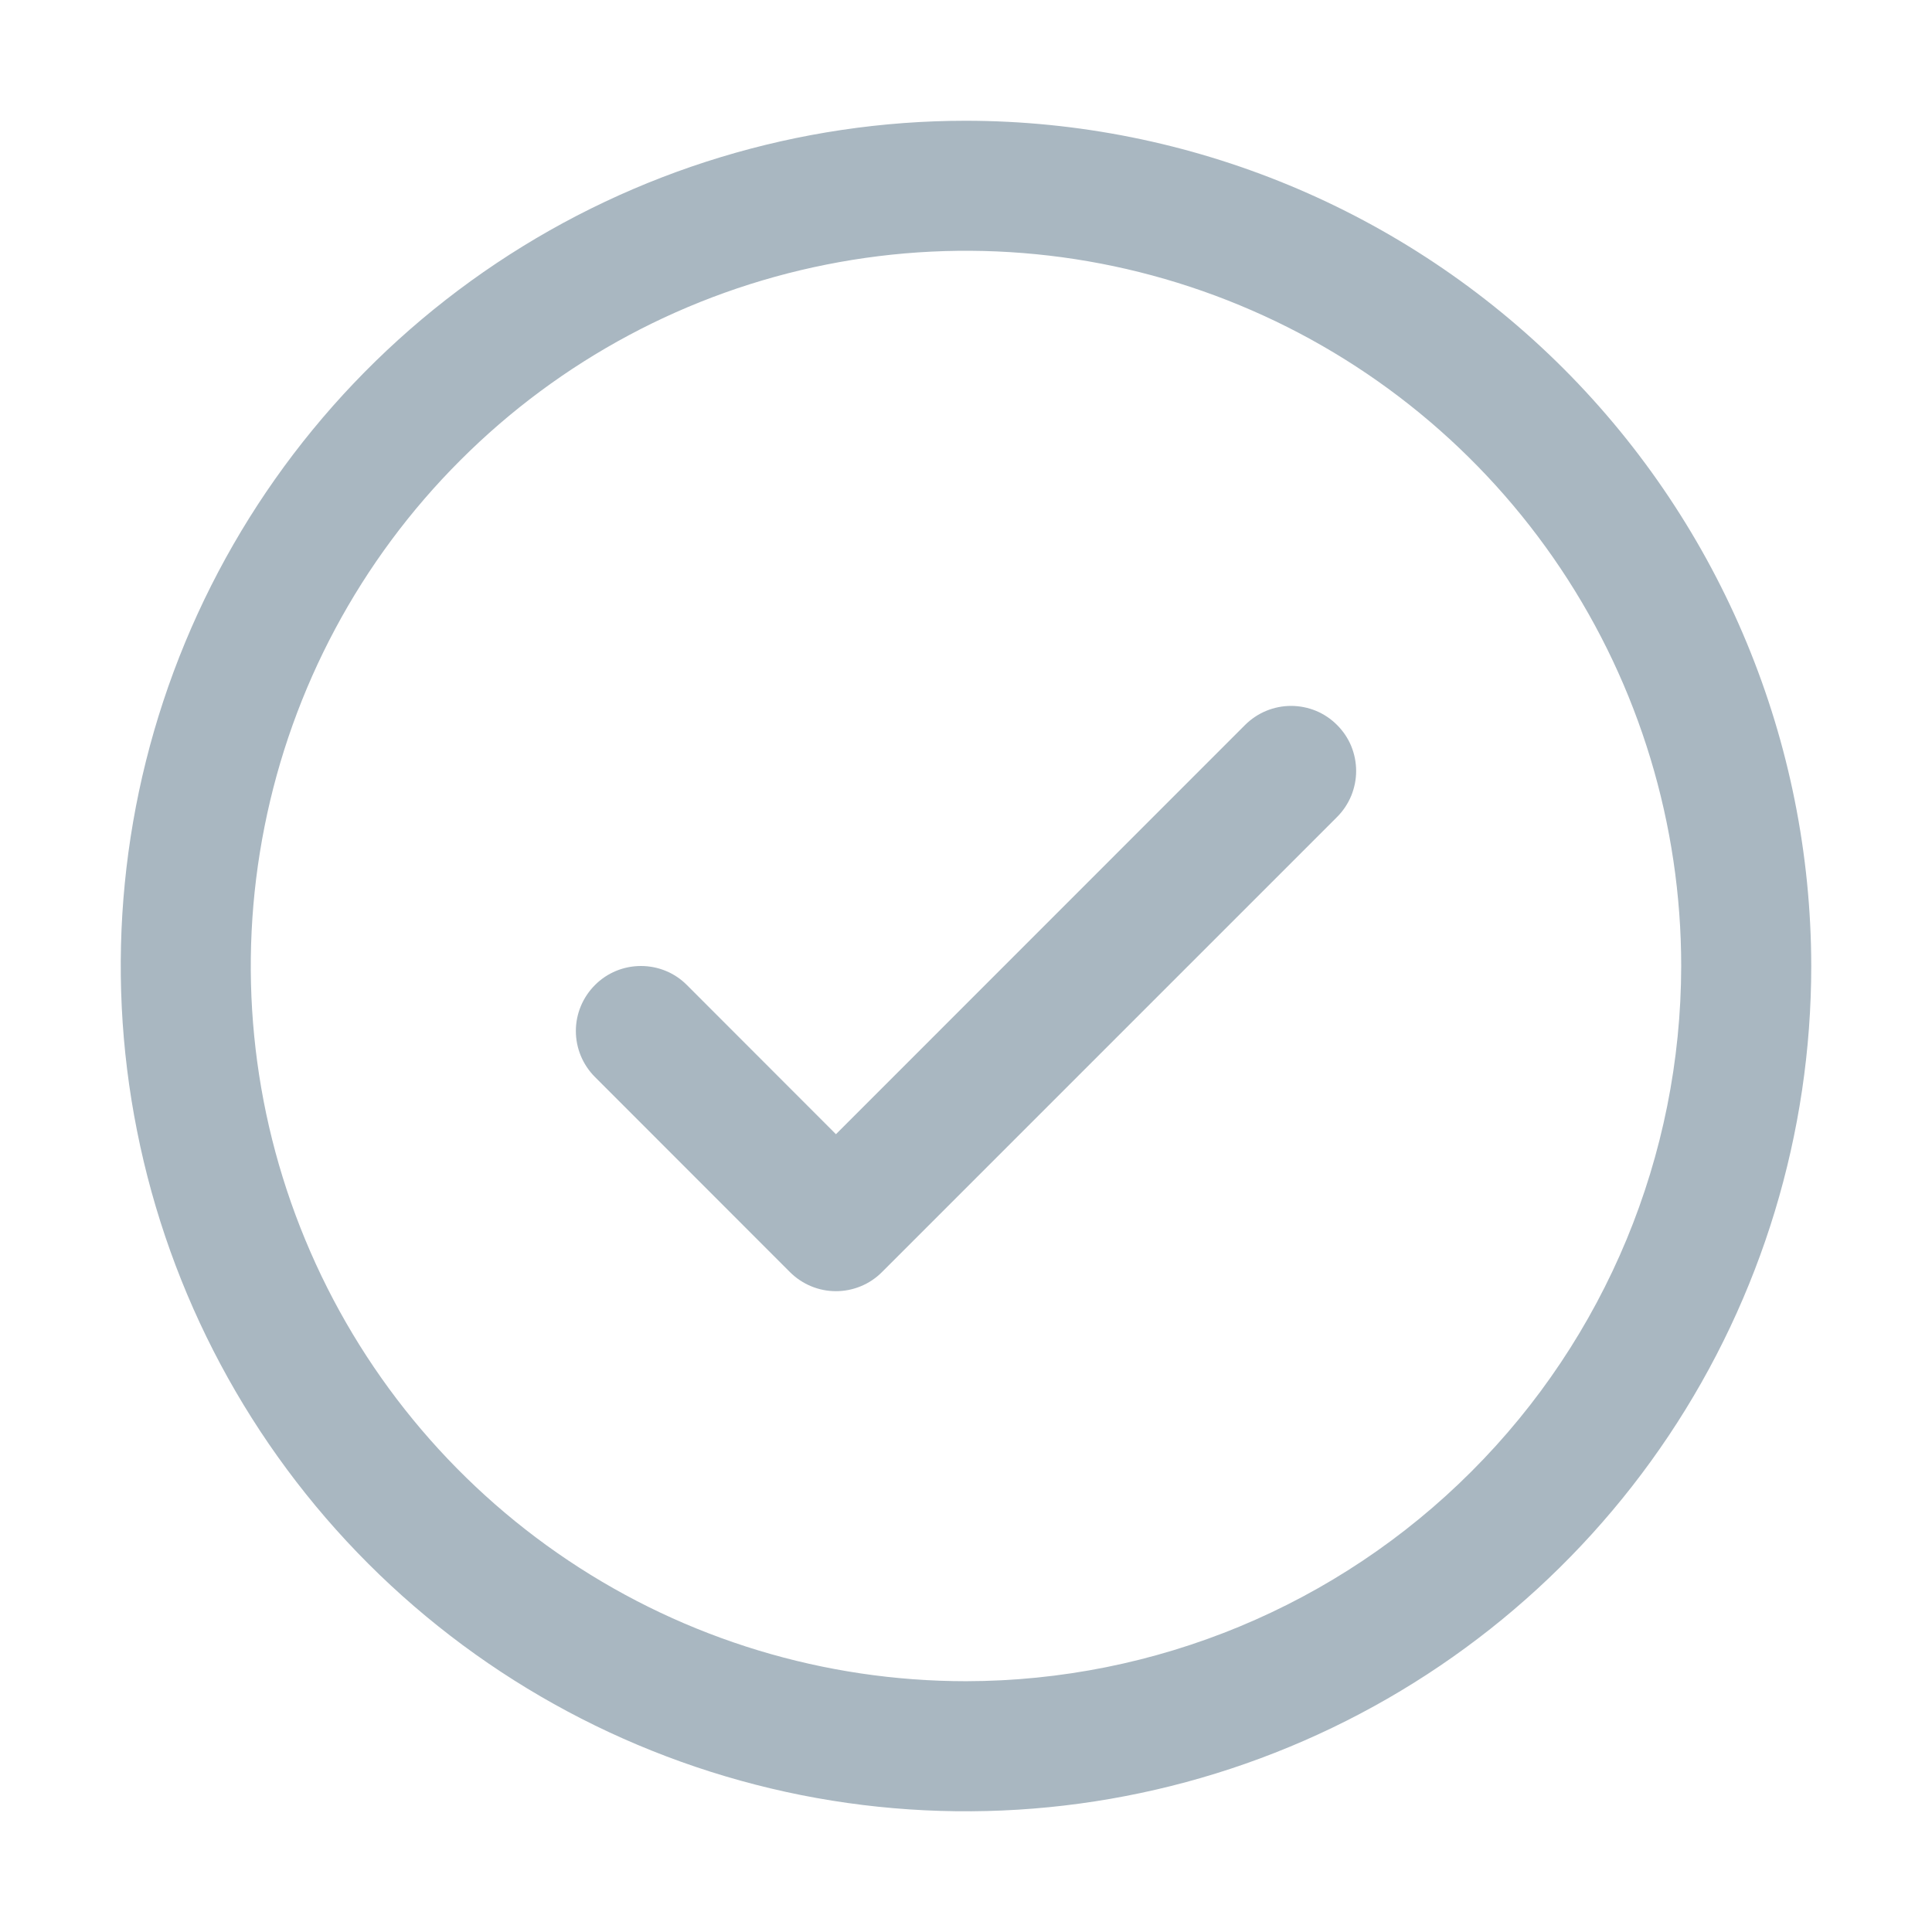
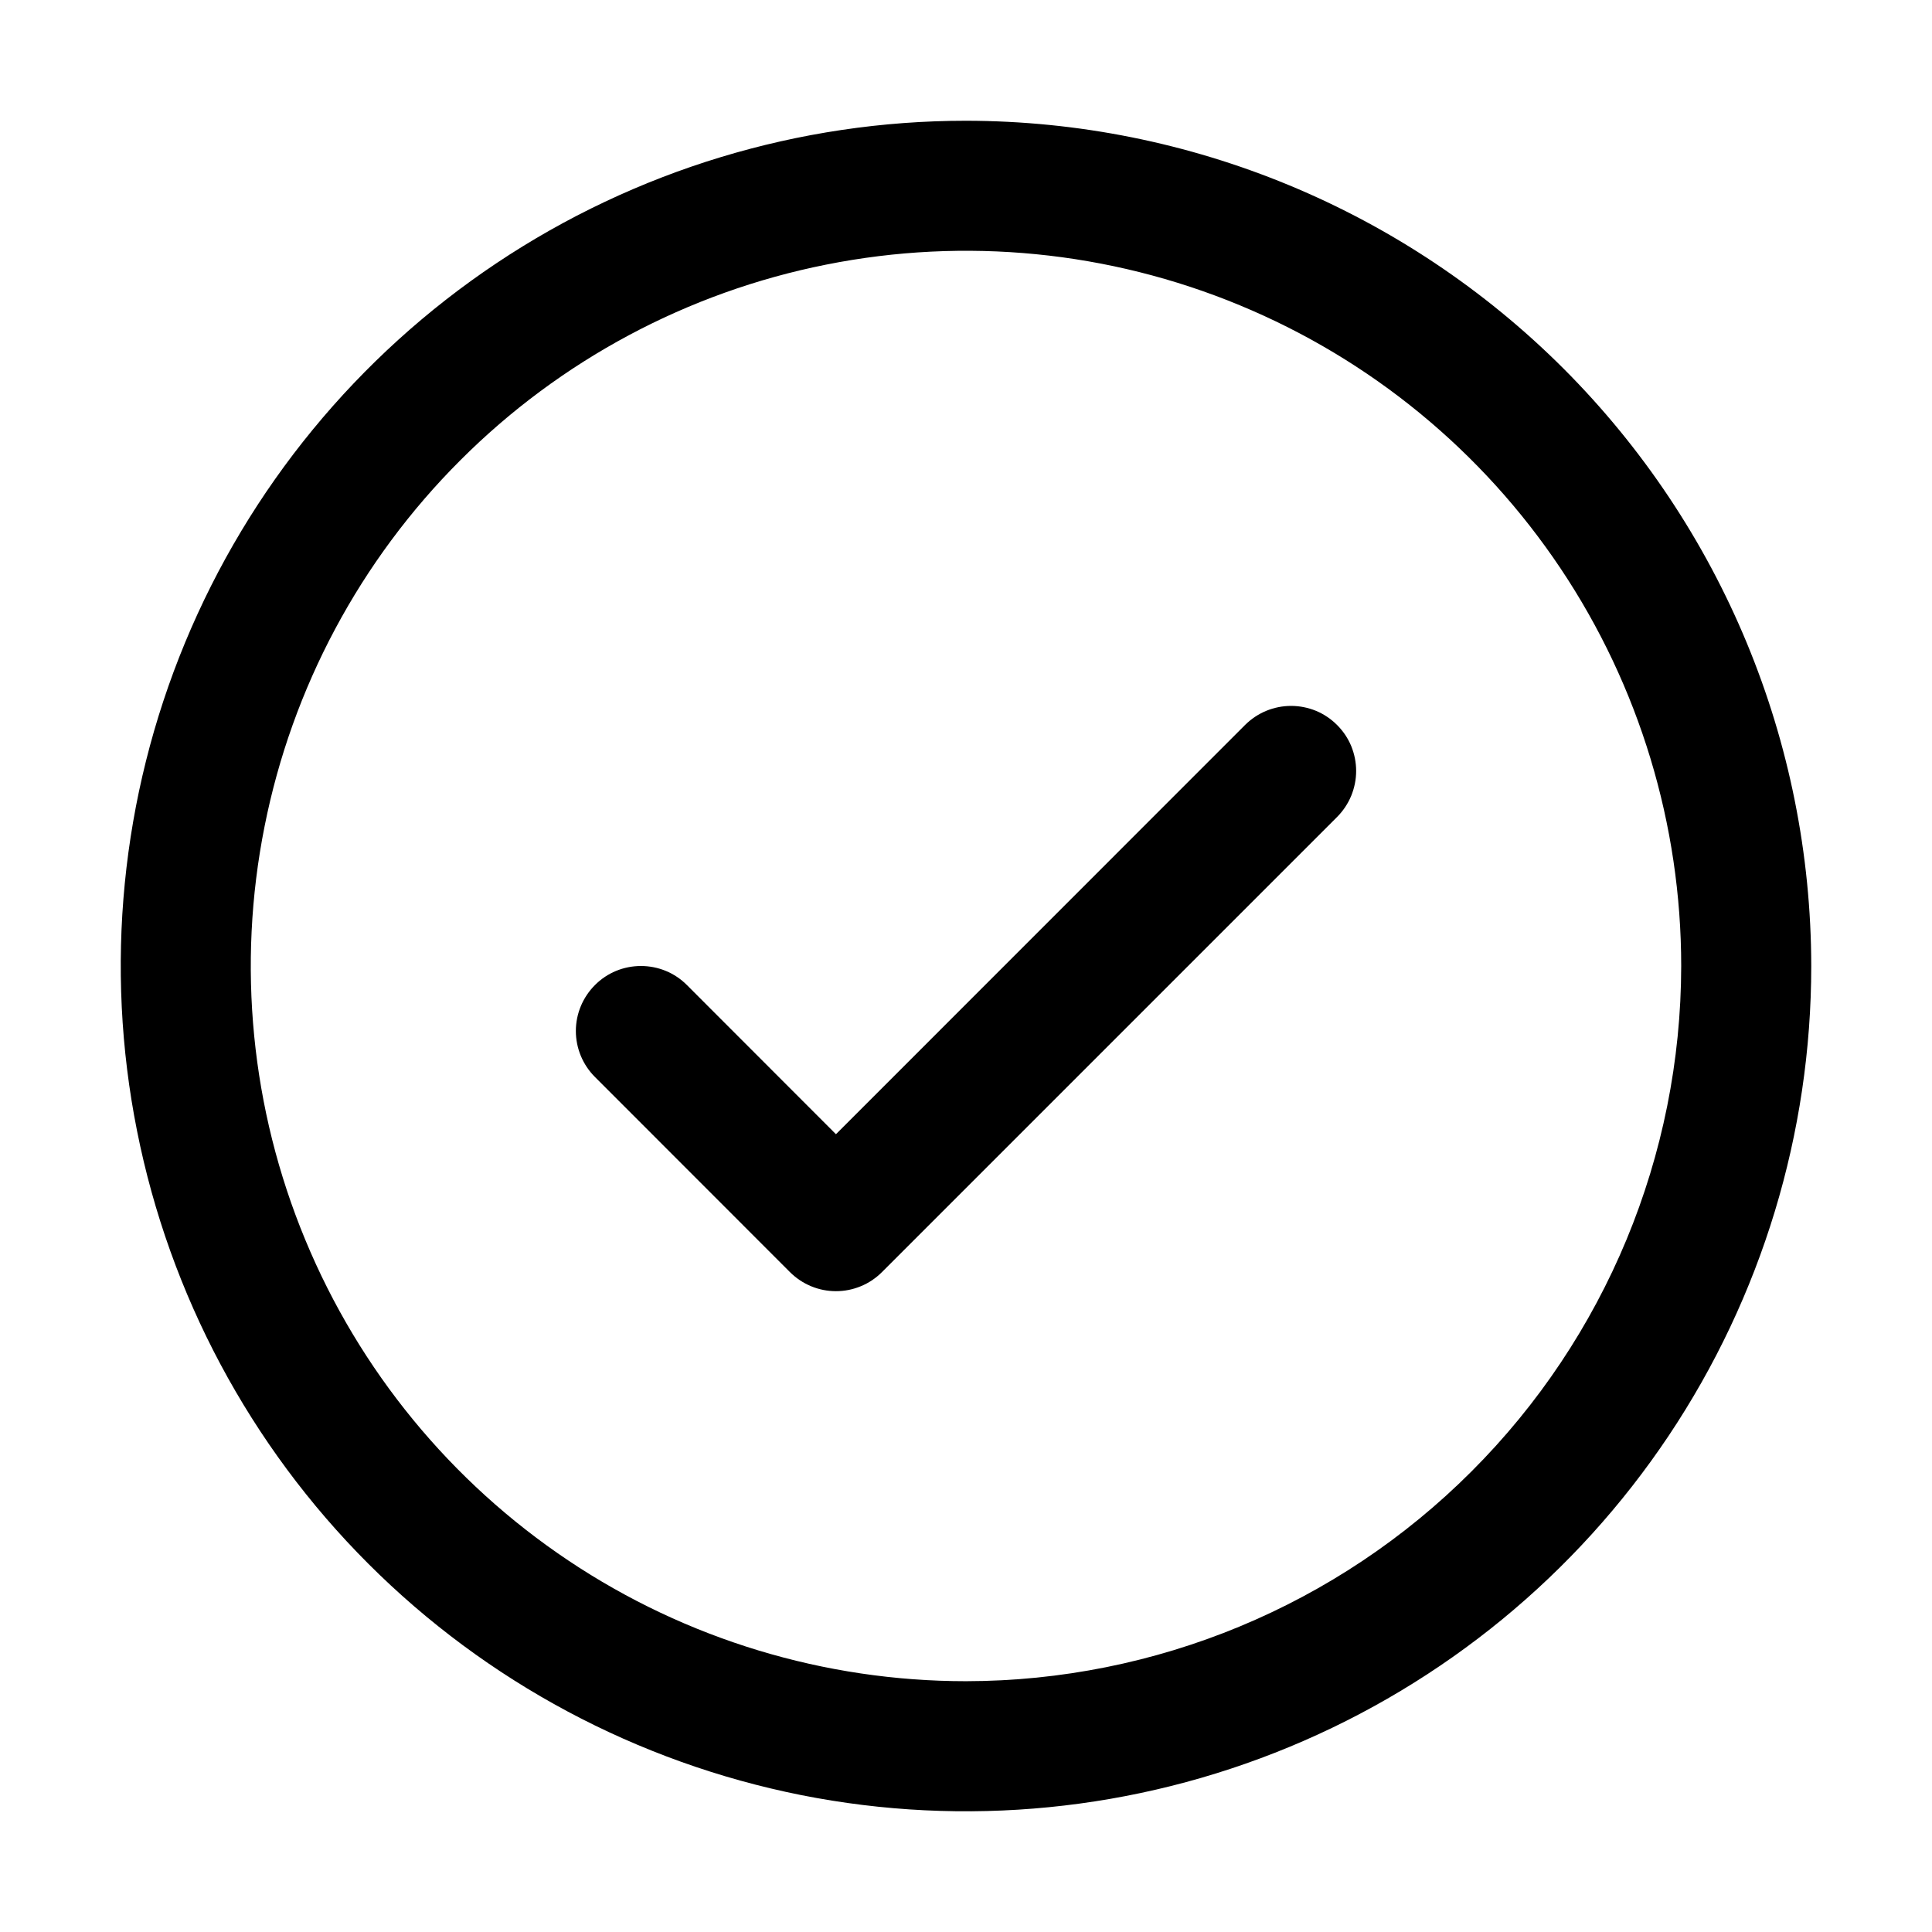
<svg xmlns="http://www.w3.org/2000/svg" width="16" height="16" viewBox="0 0 16 16" fill="none">
-   <path d="M11.073 6.004C11.123 6.054 11.163 6.113 11.19 6.178C11.217 6.244 11.231 6.314 11.231 6.385C11.231 6.455 11.217 6.525 11.19 6.591C11.163 6.656 11.123 6.716 11.073 6.766L7.304 10.535C7.254 10.585 7.195 10.625 7.129 10.652C7.064 10.679 6.994 10.693 6.923 10.693C6.852 10.693 6.782 10.679 6.717 10.652C6.652 10.625 6.592 10.585 6.542 10.535L4.927 8.919C4.826 8.818 4.769 8.681 4.769 8.538C4.769 8.396 4.826 8.259 4.927 8.158C5.028 8.056 5.165 8 5.308 8C5.451 8 5.588 8.056 5.689 8.158L6.923 9.393L10.311 6.004C10.361 5.954 10.421 5.914 10.486 5.887C10.552 5.86 10.621 5.846 10.692 5.846C10.763 5.846 10.833 5.86 10.899 5.887C10.964 5.914 11.023 5.954 11.073 6.004ZM15 8C15 9.384 14.589 10.738 13.82 11.889C13.051 13.04 11.958 13.937 10.679 14.467C9.4 14.997 7.992 15.136 6.634 14.866C5.277 14.595 4.029 13.929 3.05 12.95C2.071 11.971 1.405 10.723 1.135 9.366C0.864 8.008 1.003 6.6 1.533 5.321C2.063 4.042 2.96 2.949 4.111 2.18C5.262 1.411 6.616 1 8 1C9.856 1.002 11.635 1.74 12.948 3.052C14.26 4.365 14.998 6.144 15 8ZM13.923 8C13.923 6.829 13.576 5.683 12.925 4.709C12.274 3.735 11.349 2.976 10.267 2.528C9.184 2.079 7.993 1.962 6.844 2.191C5.696 2.419 4.64 2.983 3.812 3.812C2.983 4.64 2.419 5.696 2.191 6.844C1.962 7.993 2.079 9.184 2.528 10.267C2.976 11.349 3.735 12.274 4.709 12.925C5.683 13.576 6.829 13.923 8 13.923C9.57 13.921 11.076 13.297 12.186 12.186C13.297 11.076 13.921 9.57 13.923 8Z" fill="#A9B7C1" />
+   <path d="M11.073 6.004C11.123 6.054 11.163 6.113 11.19 6.178C11.217 6.244 11.231 6.314 11.231 6.385C11.231 6.455 11.217 6.525 11.19 6.591C11.163 6.656 11.123 6.716 11.073 6.766L7.304 10.535C7.254 10.585 7.195 10.625 7.129 10.652C7.064 10.679 6.994 10.693 6.923 10.693C6.852 10.693 6.782 10.679 6.717 10.652C6.652 10.625 6.592 10.585 6.542 10.535L4.927 8.919C4.826 8.818 4.769 8.681 4.769 8.538C4.769 8.396 4.826 8.259 4.927 8.158C5.028 8.056 5.165 8 5.308 8C5.451 8 5.588 8.056 5.689 8.158L6.923 9.393L10.311 6.004C10.361 5.954 10.421 5.914 10.486 5.887C10.552 5.86 10.621 5.846 10.692 5.846C10.763 5.846 10.833 5.86 10.899 5.887C10.964 5.914 11.023 5.954 11.073 6.004ZM15 8C15 9.384 14.589 10.738 13.82 11.889C13.051 13.04 11.958 13.937 10.679 14.467C9.4 14.997 7.992 15.136 6.634 14.866C5.277 14.595 4.029 13.929 3.05 12.95C2.071 11.971 1.405 10.723 1.135 9.366C0.864 8.008 1.003 6.6 1.533 5.321C2.063 4.042 2.96 2.949 4.111 2.18C5.262 1.411 6.616 1 8 1C9.856 1.002 11.635 1.74 12.948 3.052C14.26 4.365 14.998 6.144 15 8ZM13.923 8C13.923 6.829 13.576 5.683 12.925 4.709C12.274 3.735 11.349 2.976 10.267 2.528C9.184 2.079 7.993 1.962 6.844 2.191C5.696 2.419 4.64 2.983 3.812 3.812C2.983 4.64 2.419 5.696 2.191 6.844C1.962 7.993 2.079 9.184 2.528 10.267C2.976 11.349 3.735 12.274 4.709 12.925C5.683 13.576 6.829 13.923 8 13.923C9.57 13.921 11.076 13.297 12.186 12.186C13.297 11.076 13.921 9.57 13.923 8Z" fill="currentColor" />
</svg>
